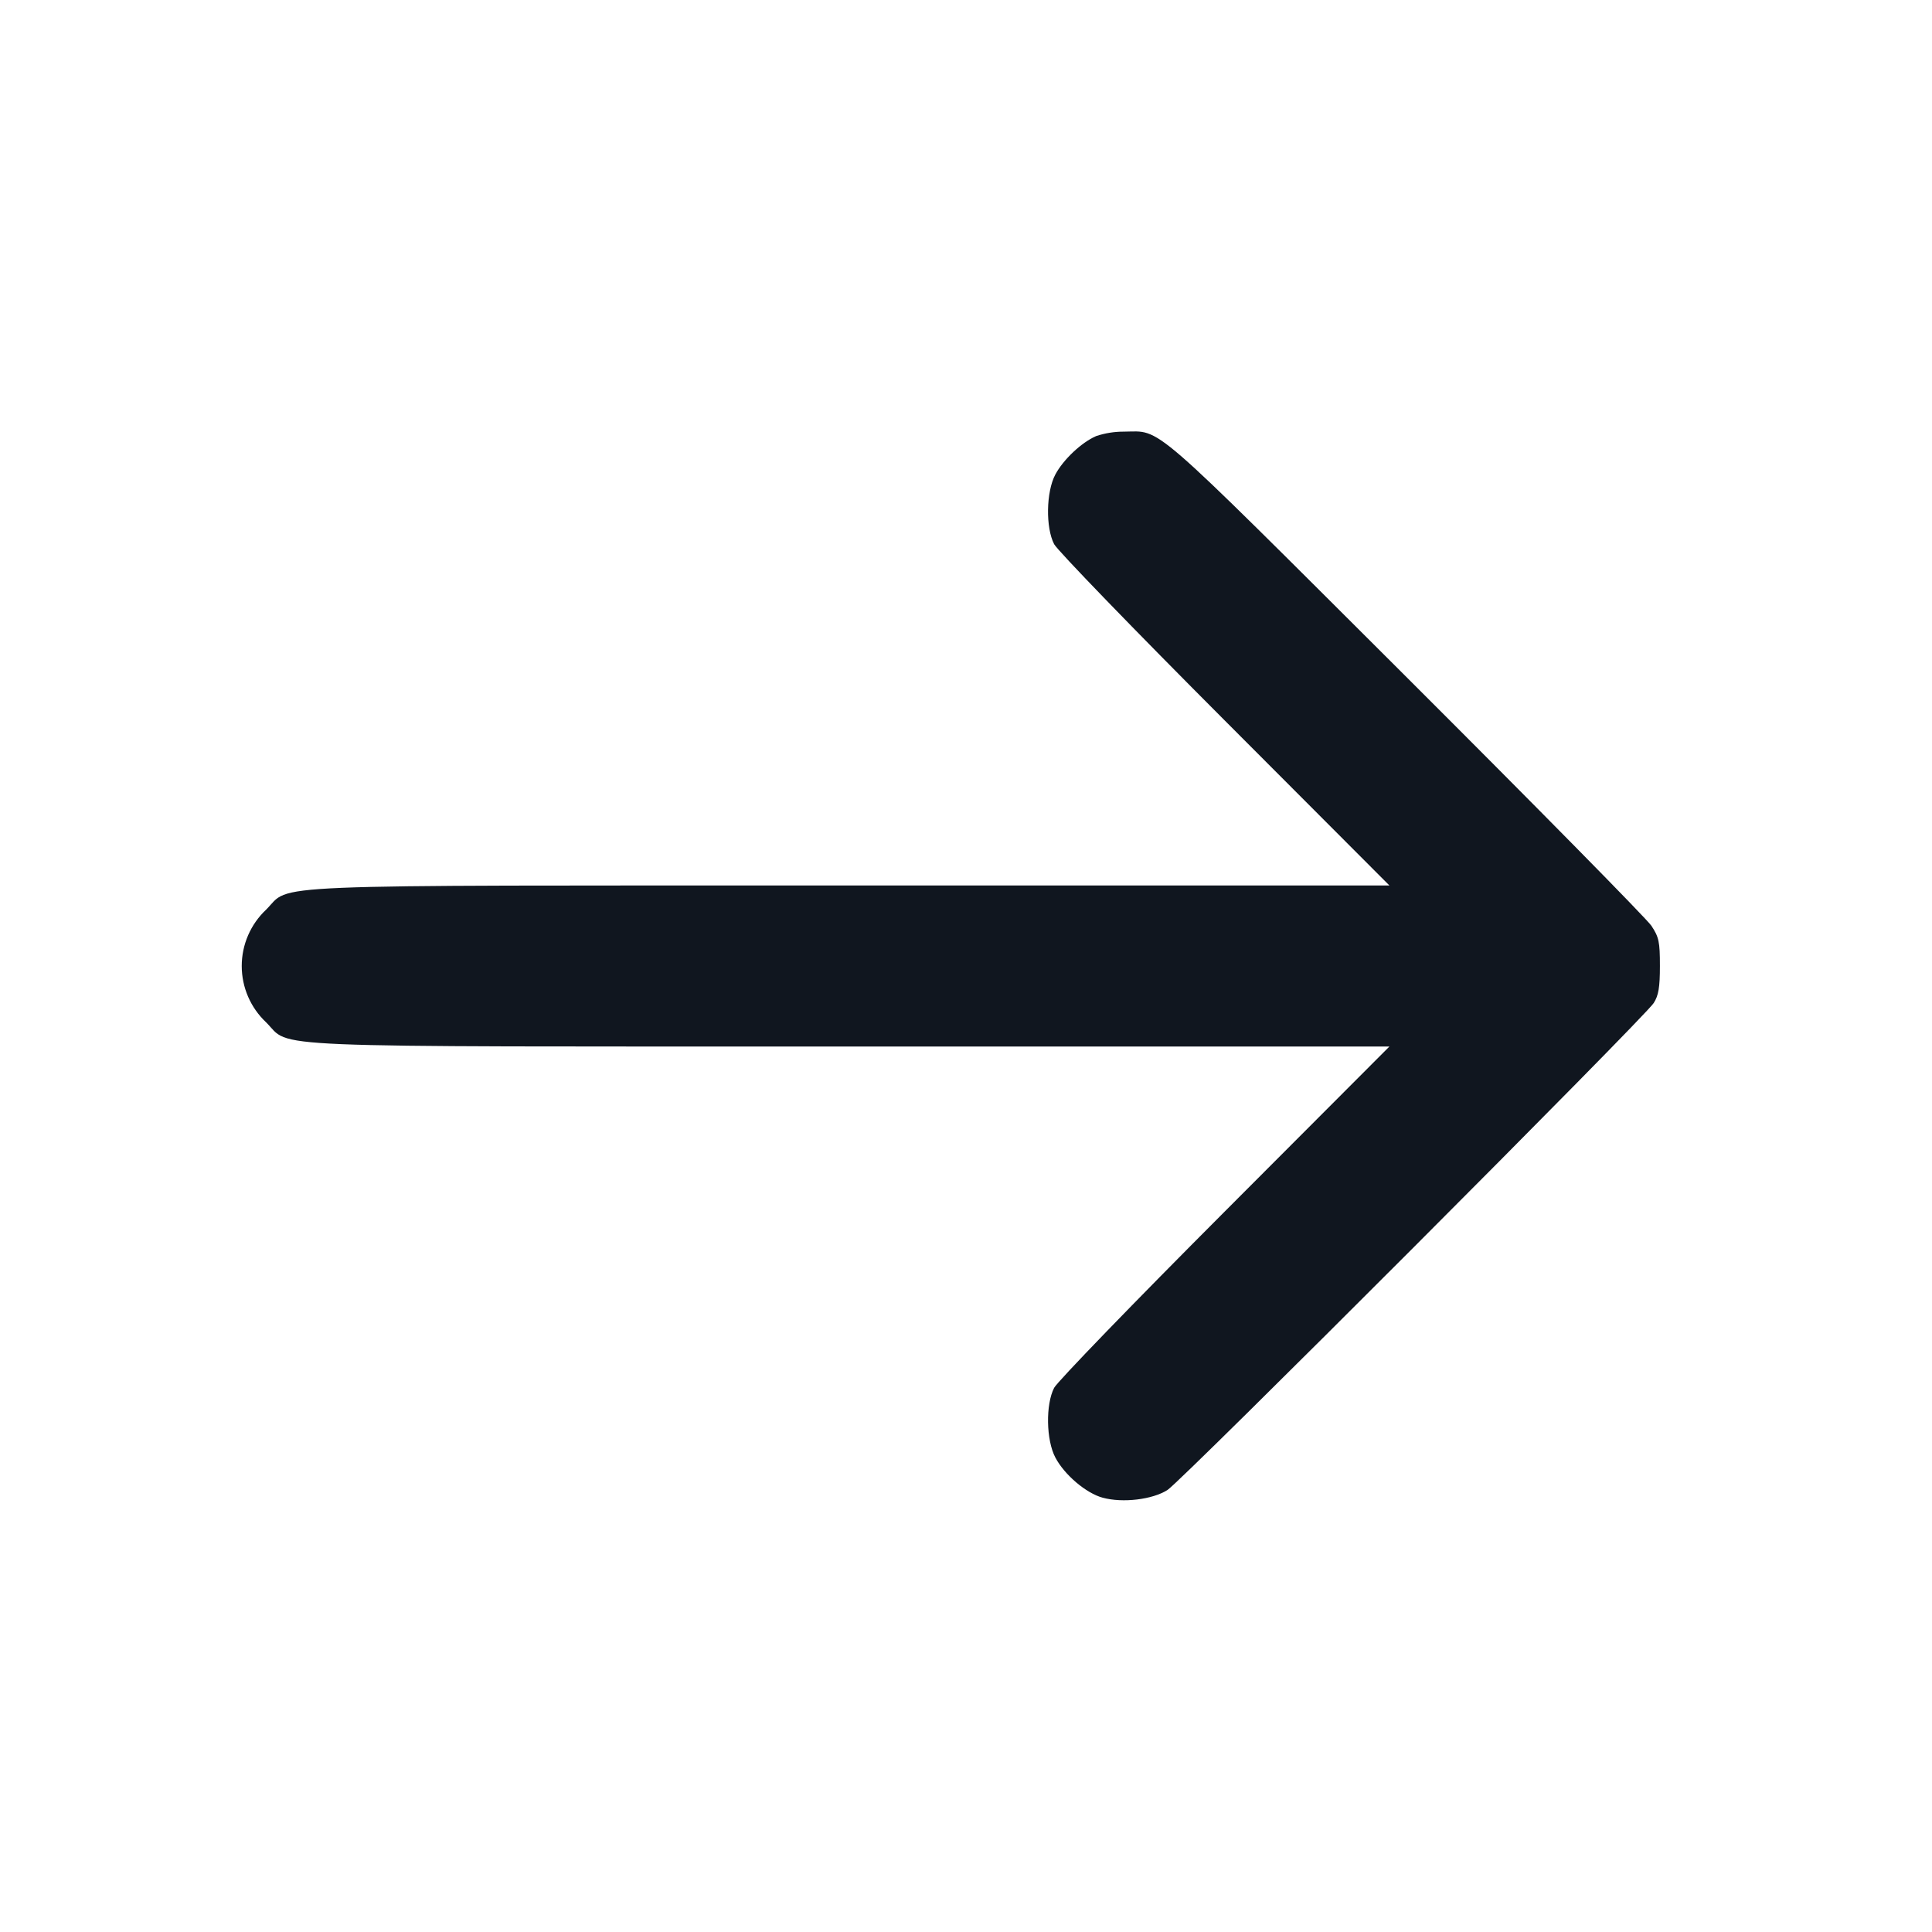
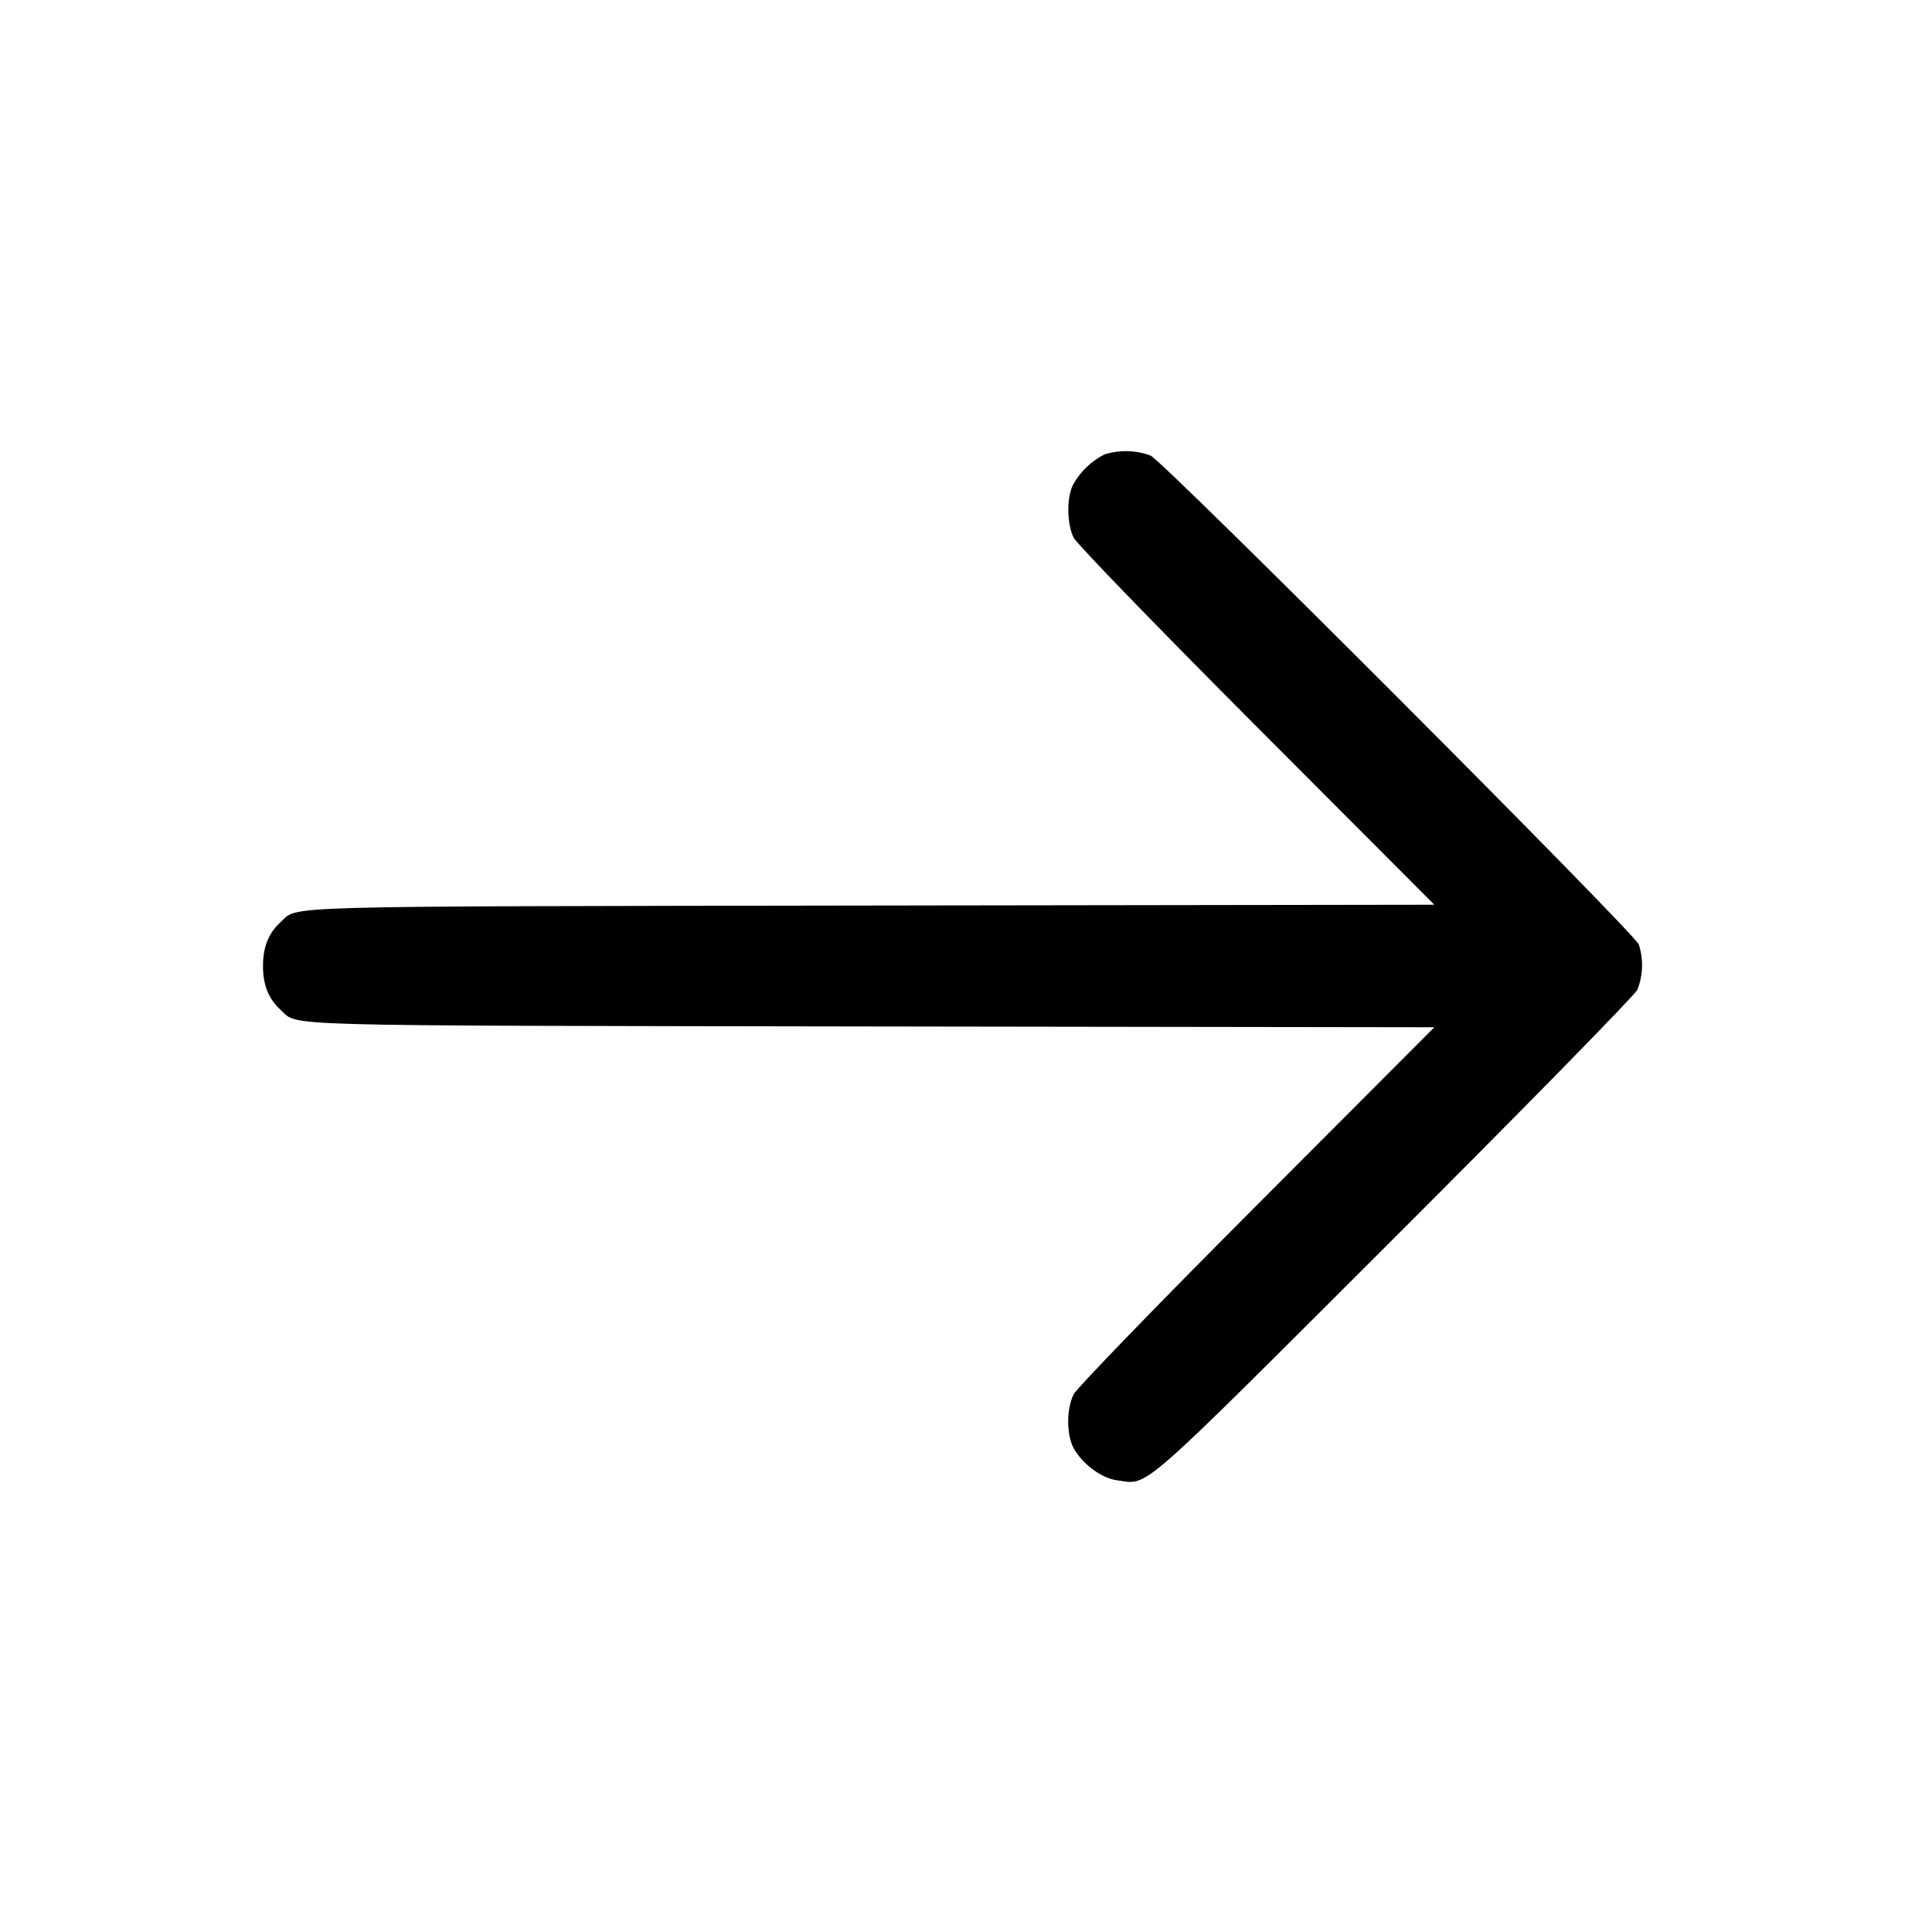
<svg xmlns="http://www.w3.org/2000/svg" width="24" height="24" viewBox="0 0 24 24" fill="none">
-   <path d="M13.617 5.417c-.183.079-.41.294-.508.479-.114.215-.121.659-.014.864.04.077.993 1.062 2.119 2.19L17.26 11h-6.683c-7.511 0-6.947-.023-7.271.3a.96.96 0 0 0 0 1.4c.324.323-.24.3 7.271.3h6.683l-2.046 2.05c-1.126 1.128-2.079 2.113-2.119 2.19-.107.206-.1.649.015.866.113.215.383.444.588.499.25.068.619.023.805-.096.182-.118 5.926-5.87 6.04-6.049.06-.094.077-.194.077-.46 0-.301-.012-.358-.106-.5-.059-.088-1.436-1.486-3.06-3.107-3.224-3.215-3.015-3.034-3.494-3.031a1.082 1.082 0 0 0-.343.055" fill="#10161F" fill-rule="evenodd" />
+   <path d="M13.72 5.645a.923.923 0 0 0-.389.374c-.083.159-.079.489.007.662.039.076 1.062 1.133 2.275 2.348l2.205 2.21-7.019.01c-7.526.012-7.085-.001-7.313.206-.15.136-.219.308-.219.545 0 .237.069.409.219.545.228.207-.213.194 7.313.206l7.019.01-2.205 2.21c-1.213 1.215-2.236 2.272-2.275 2.348-.094.187-.091.518.006.683.113.193.343.361.529.386.404.054.201.232 3.437-3 1.633-1.631 2.997-3.023 3.03-3.093a.833.833 0 0 0 .018-.562c-.053-.144-5.893-5.992-6.064-6.073a.881.881 0 0 0-.574-.015" fill="currentColor" fill-rule="evenodd" />
</svg>
